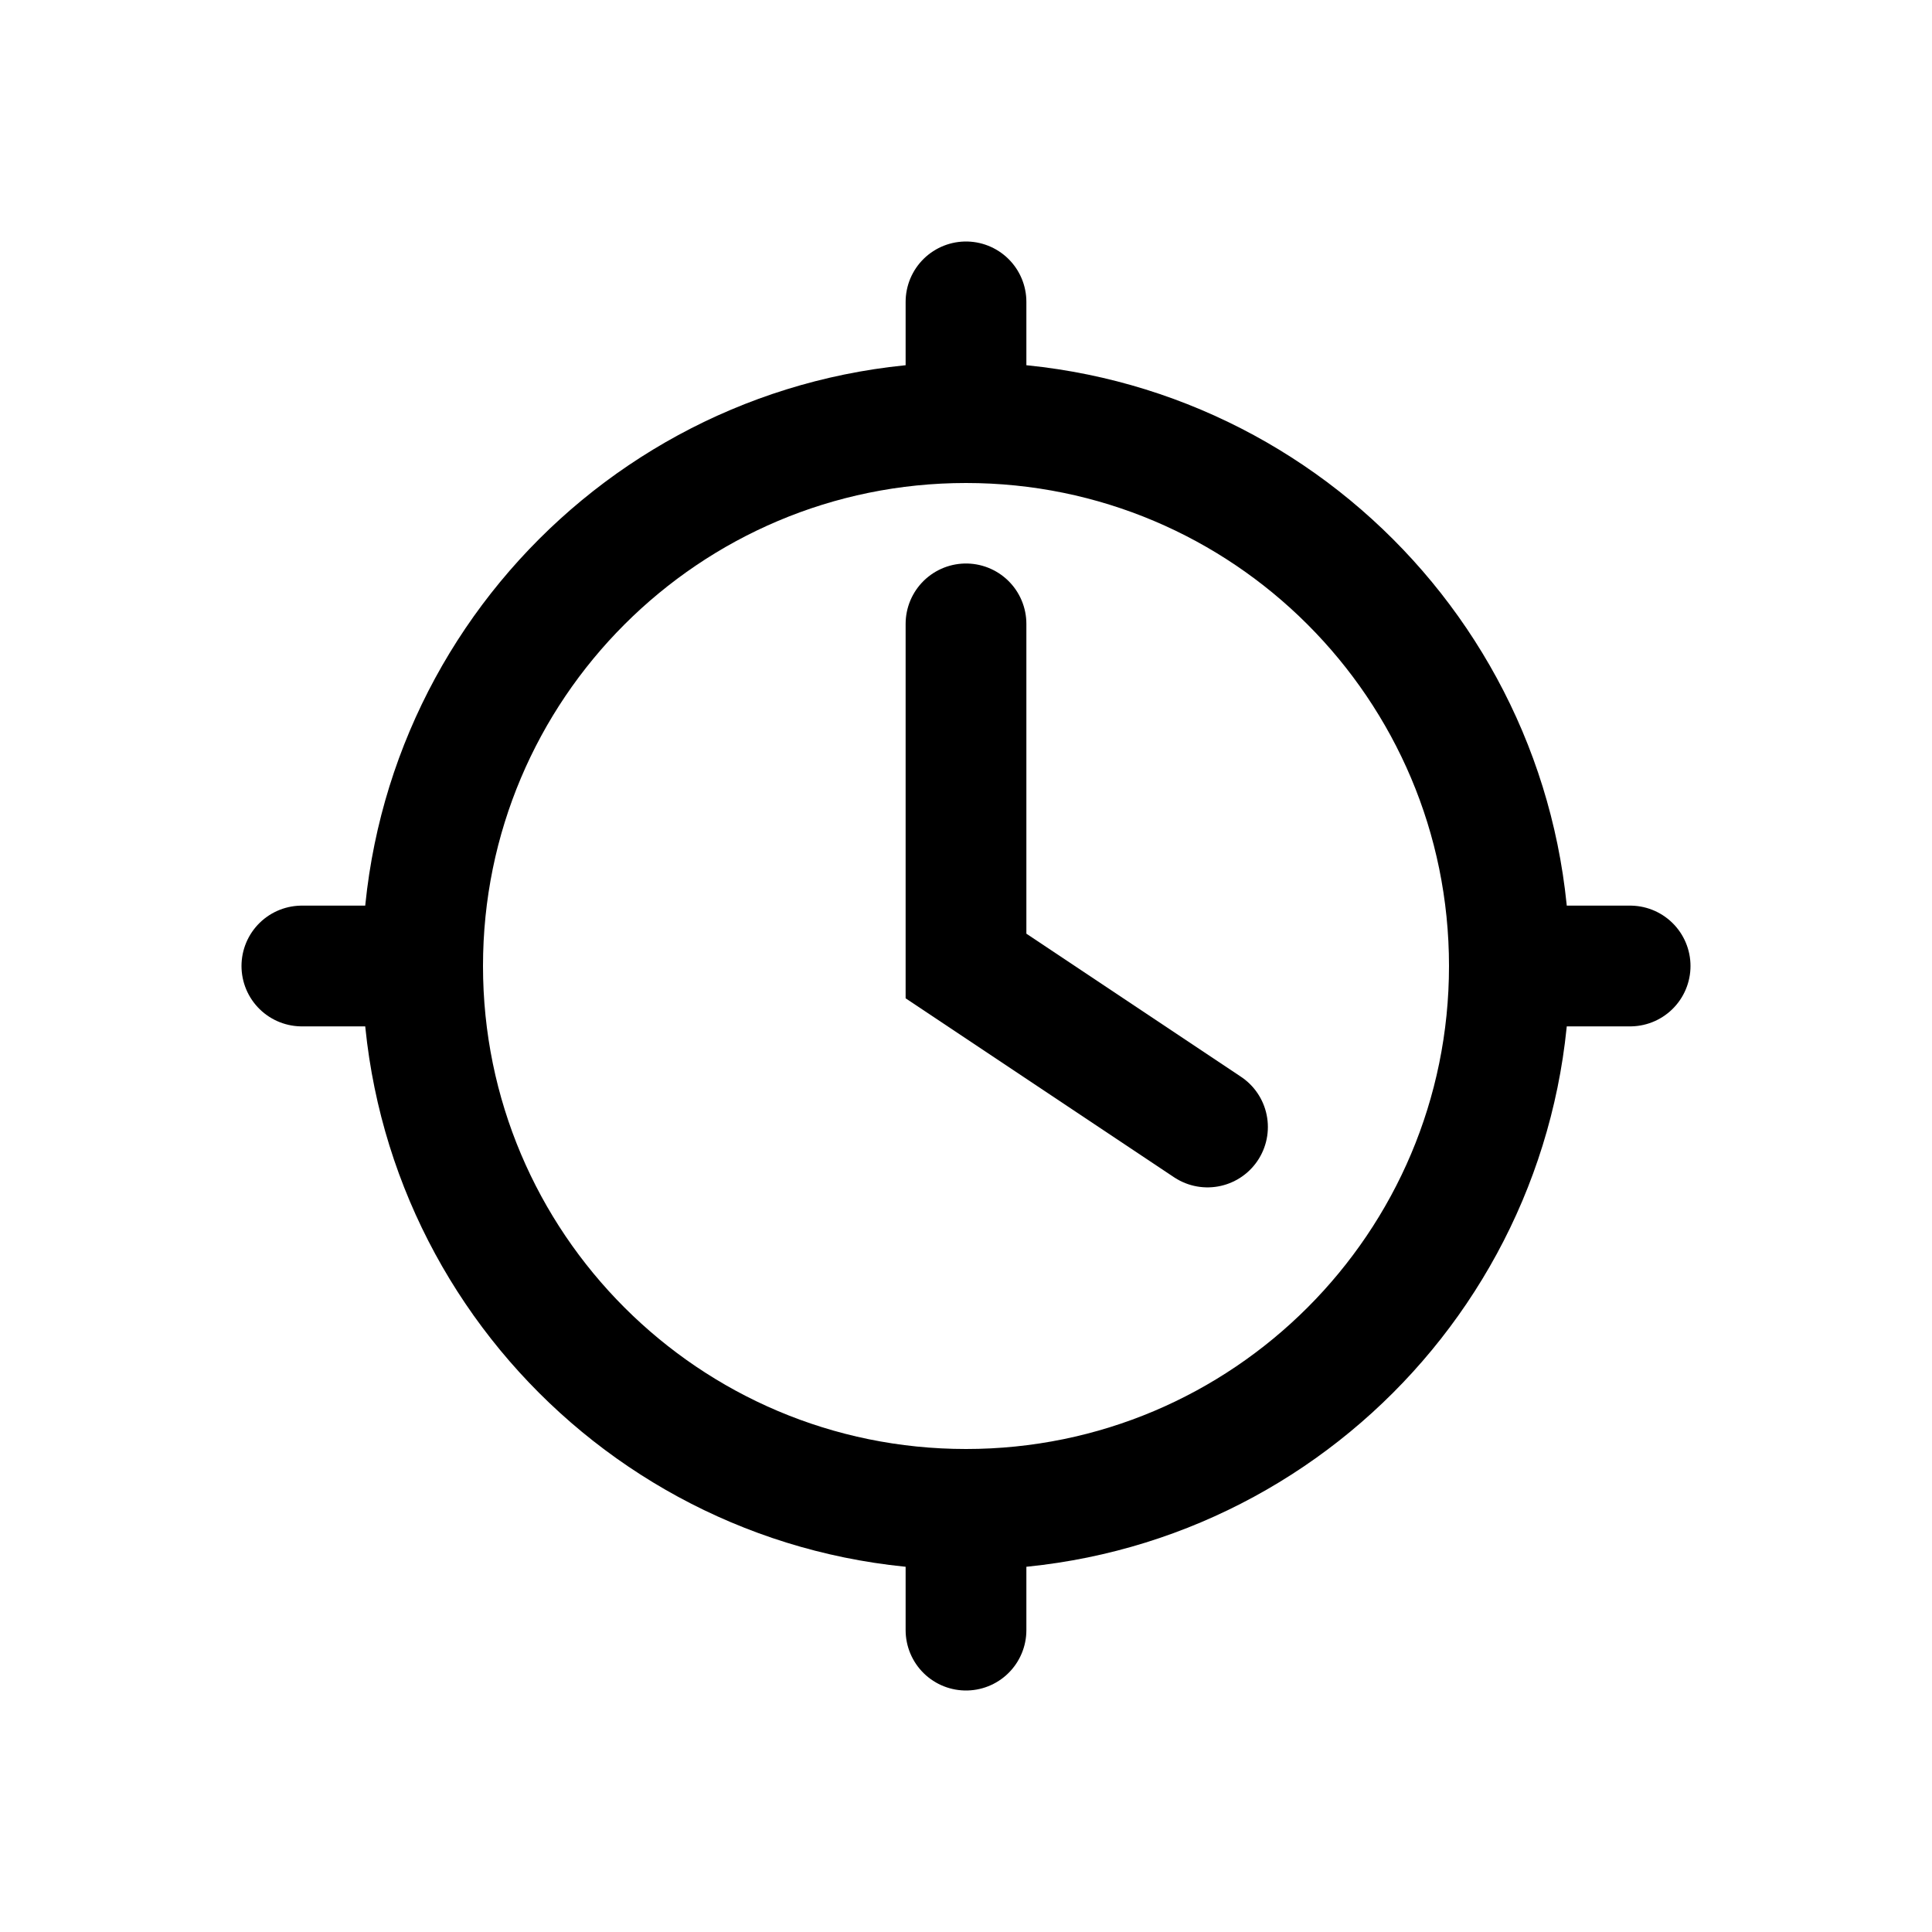
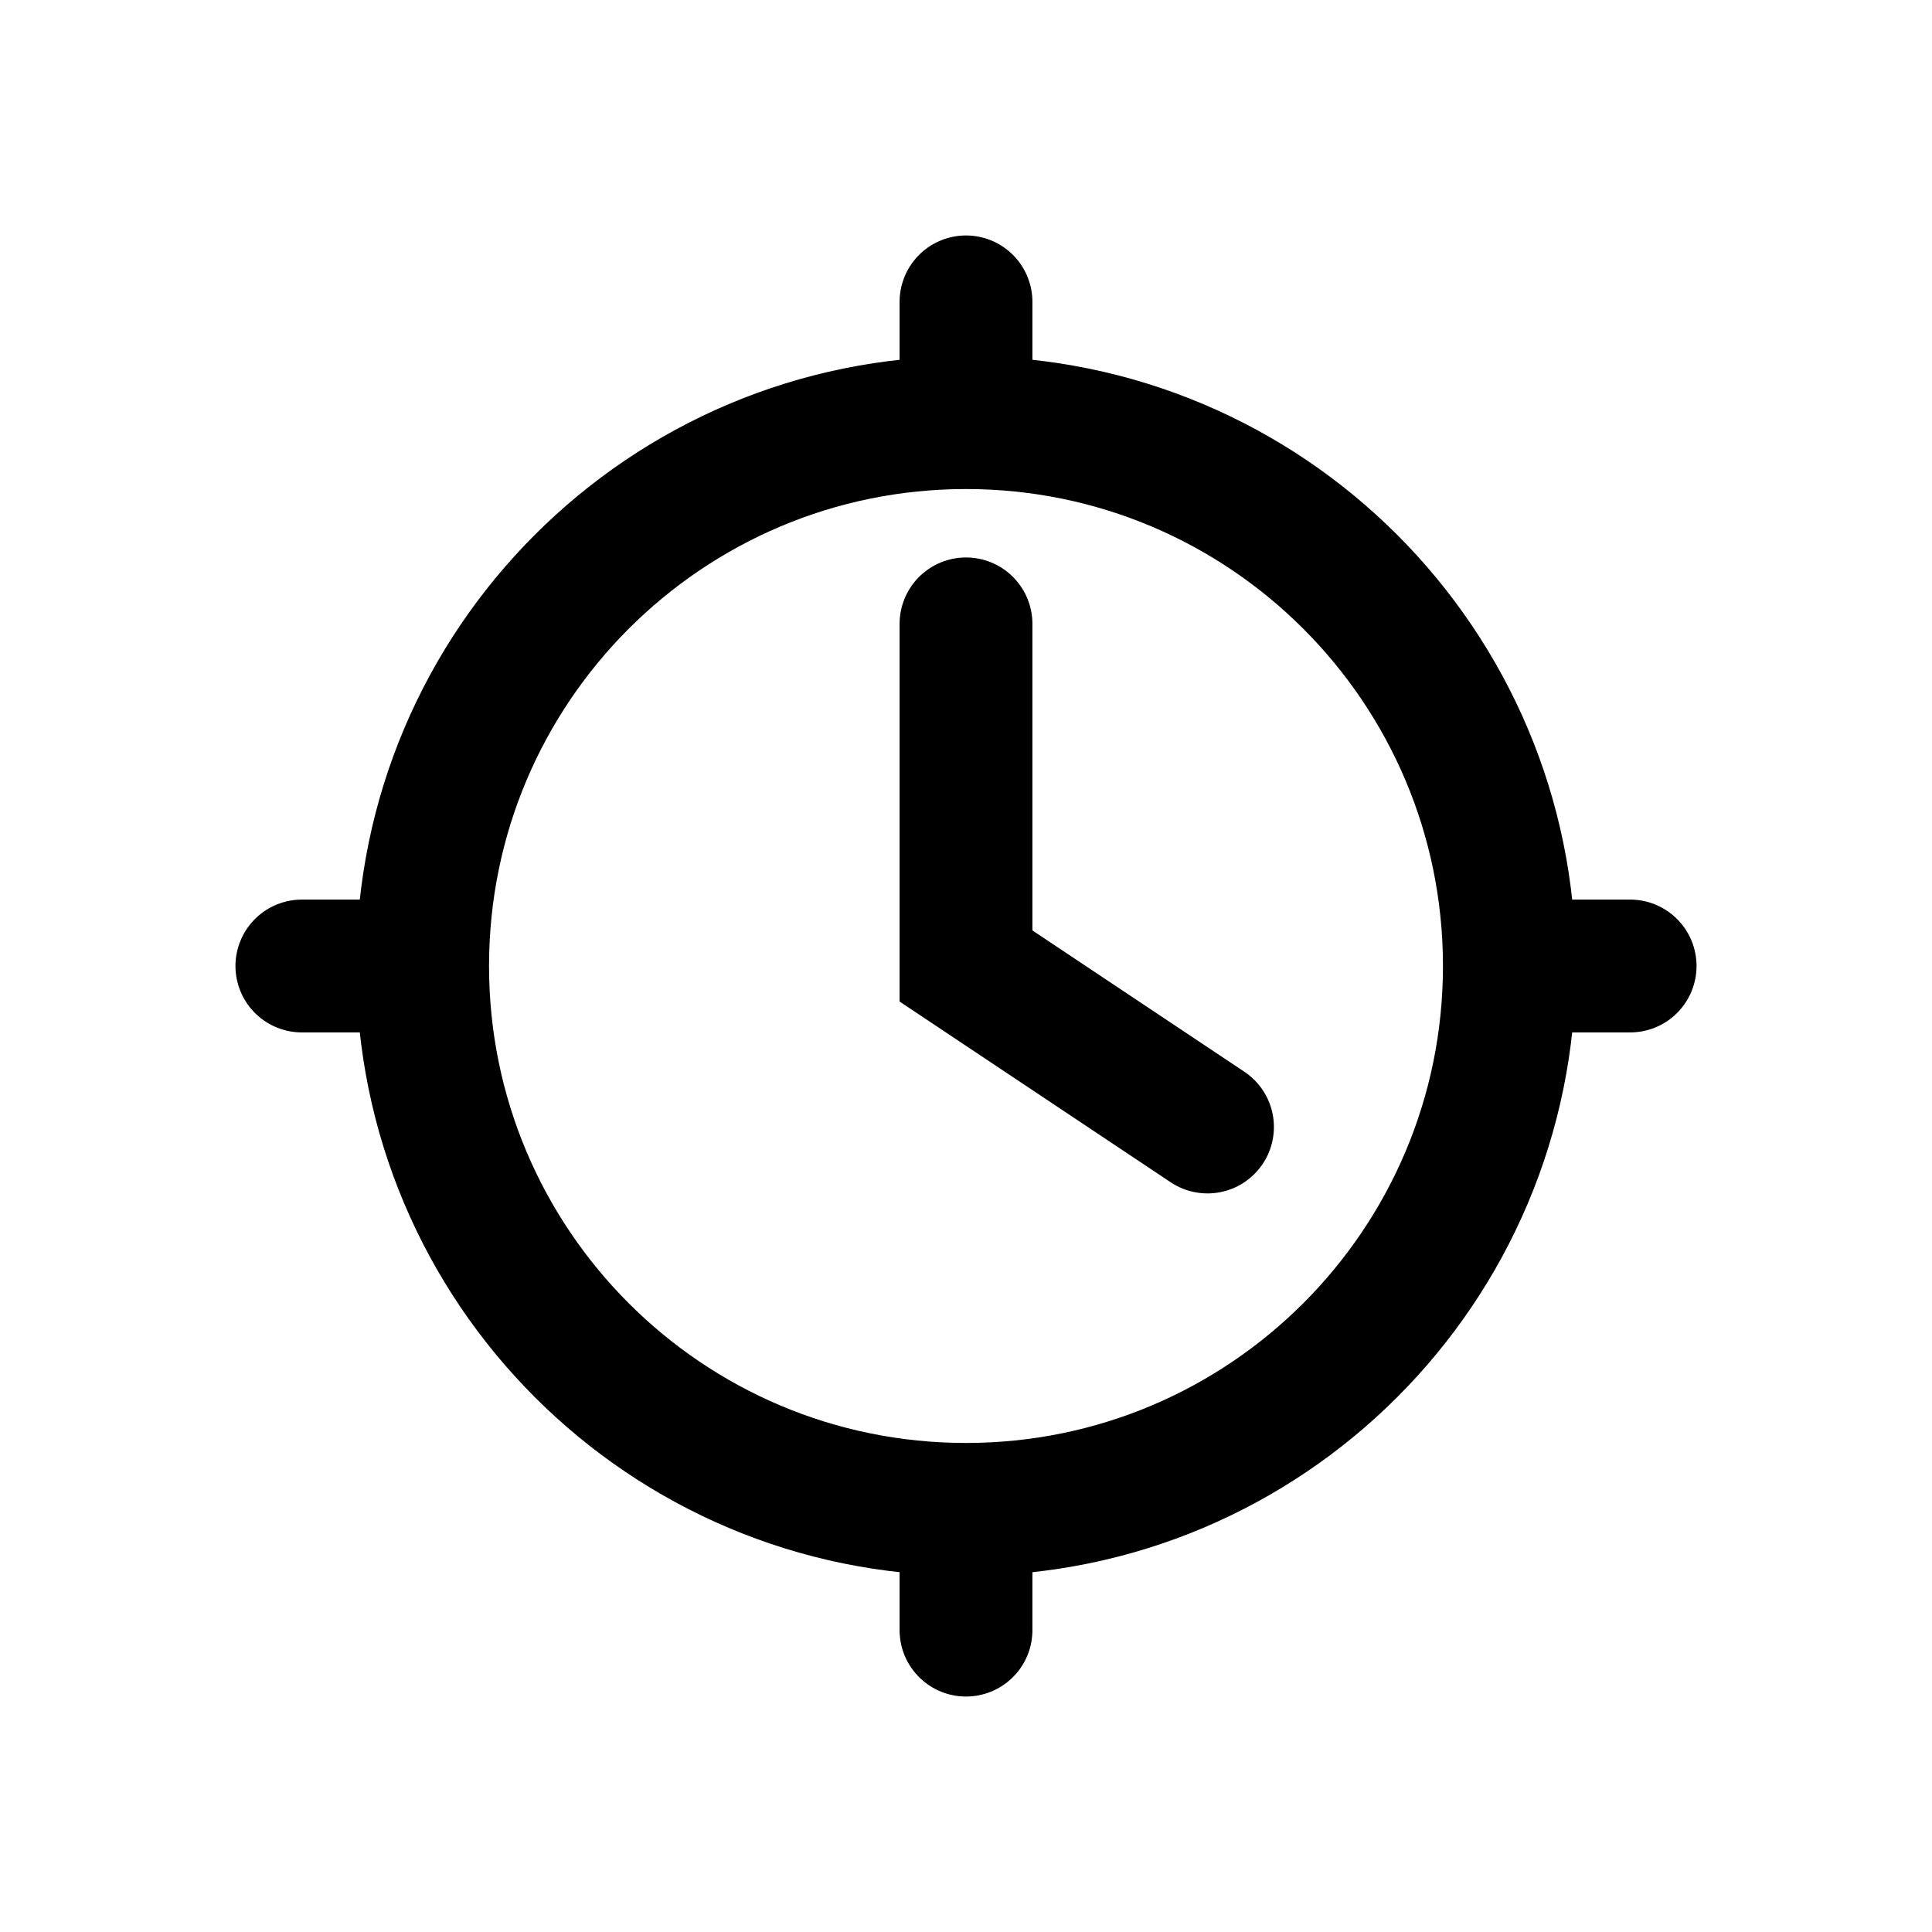
<svg xmlns="http://www.w3.org/2000/svg" viewBox="0 0 24 24" fill="none">
-   <circle cx="12" cy="12" r="6.75" stroke="currentColor" stroke-width="1.5" />
-   <path stroke="currentColor" stroke-width="1.5" stroke-linecap="round" d="M12 7.75V12l3 2" />
-   <path stroke="currentColor" stroke-width="1.5" stroke-linecap="round" d="M12 3.75v1M12 19.25v1M3.75 12h1M19.25 12h1" />
+   <circle cx="12" cy="12" r="6.75" stroke="currentColor" stroke-width="1.65" />
+   <path stroke="currentColor" stroke-width="1.65" stroke-linecap="round" d="M12 7.75V12l3 2" />
+   <path stroke="currentColor" stroke-width="1.65" stroke-linecap="round" d="M12 3.75v1M12 19.25v1M3.75 12h1M19.25 12h1" />
</svg>
